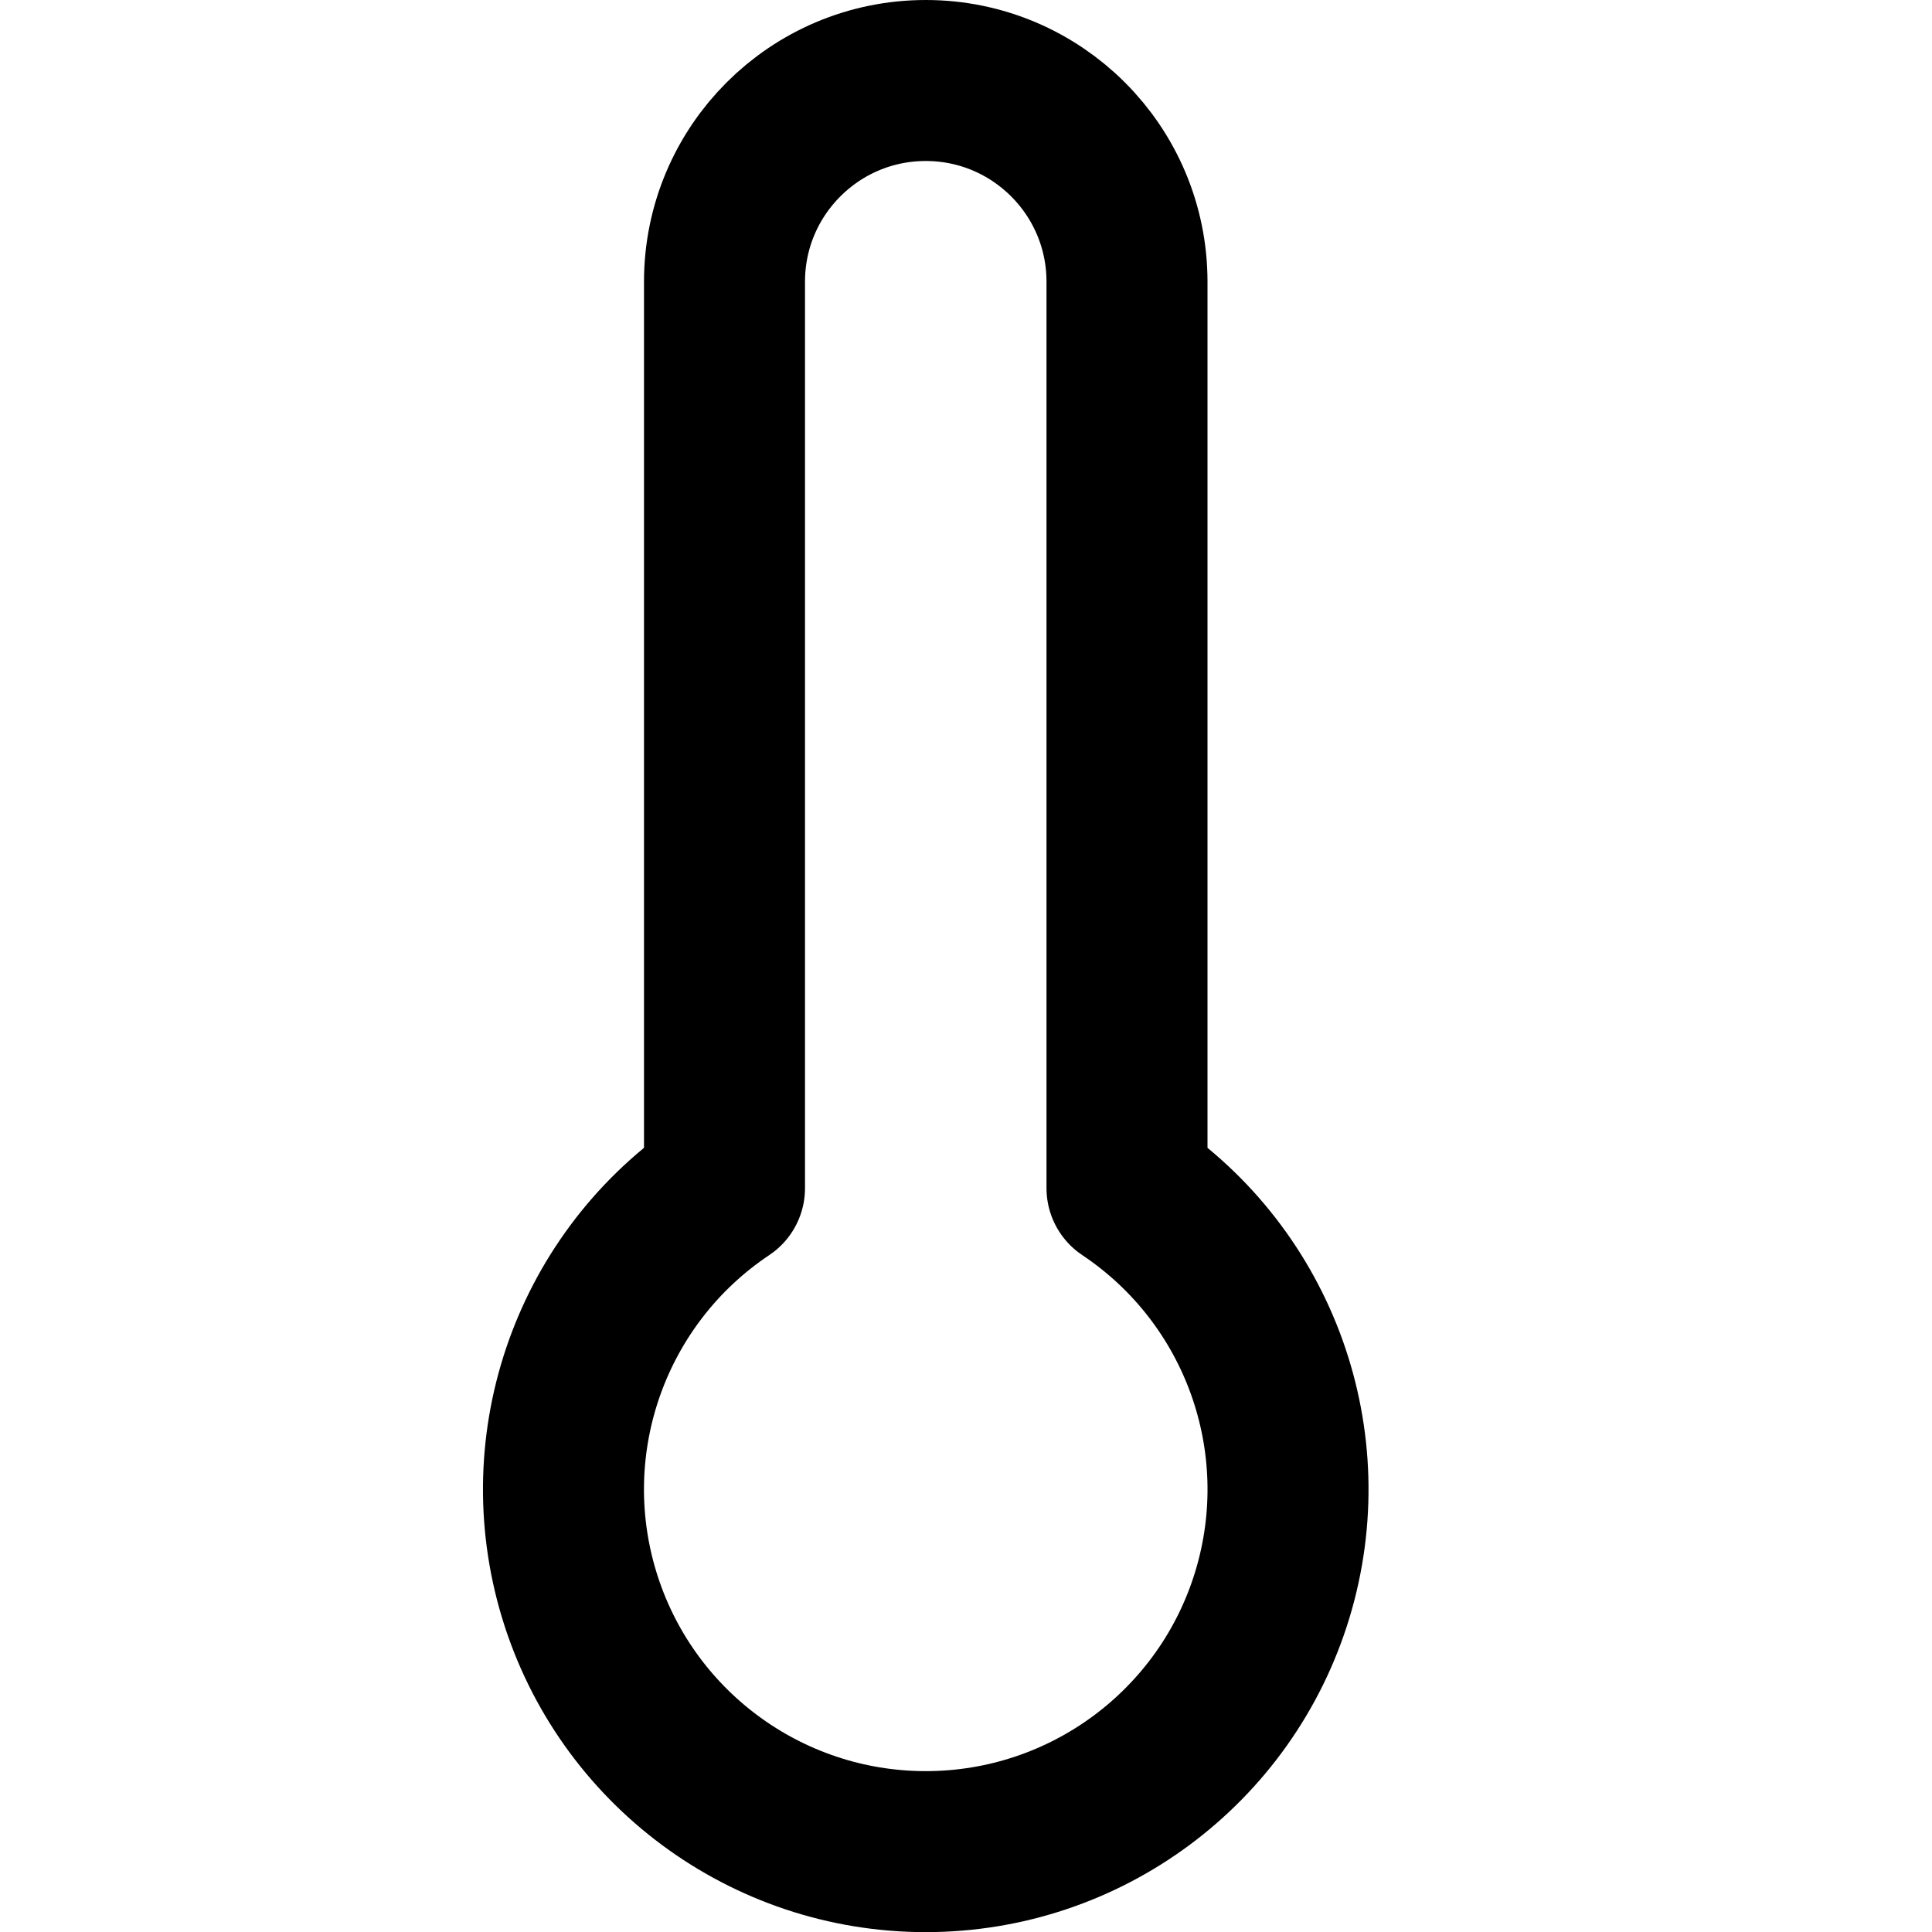
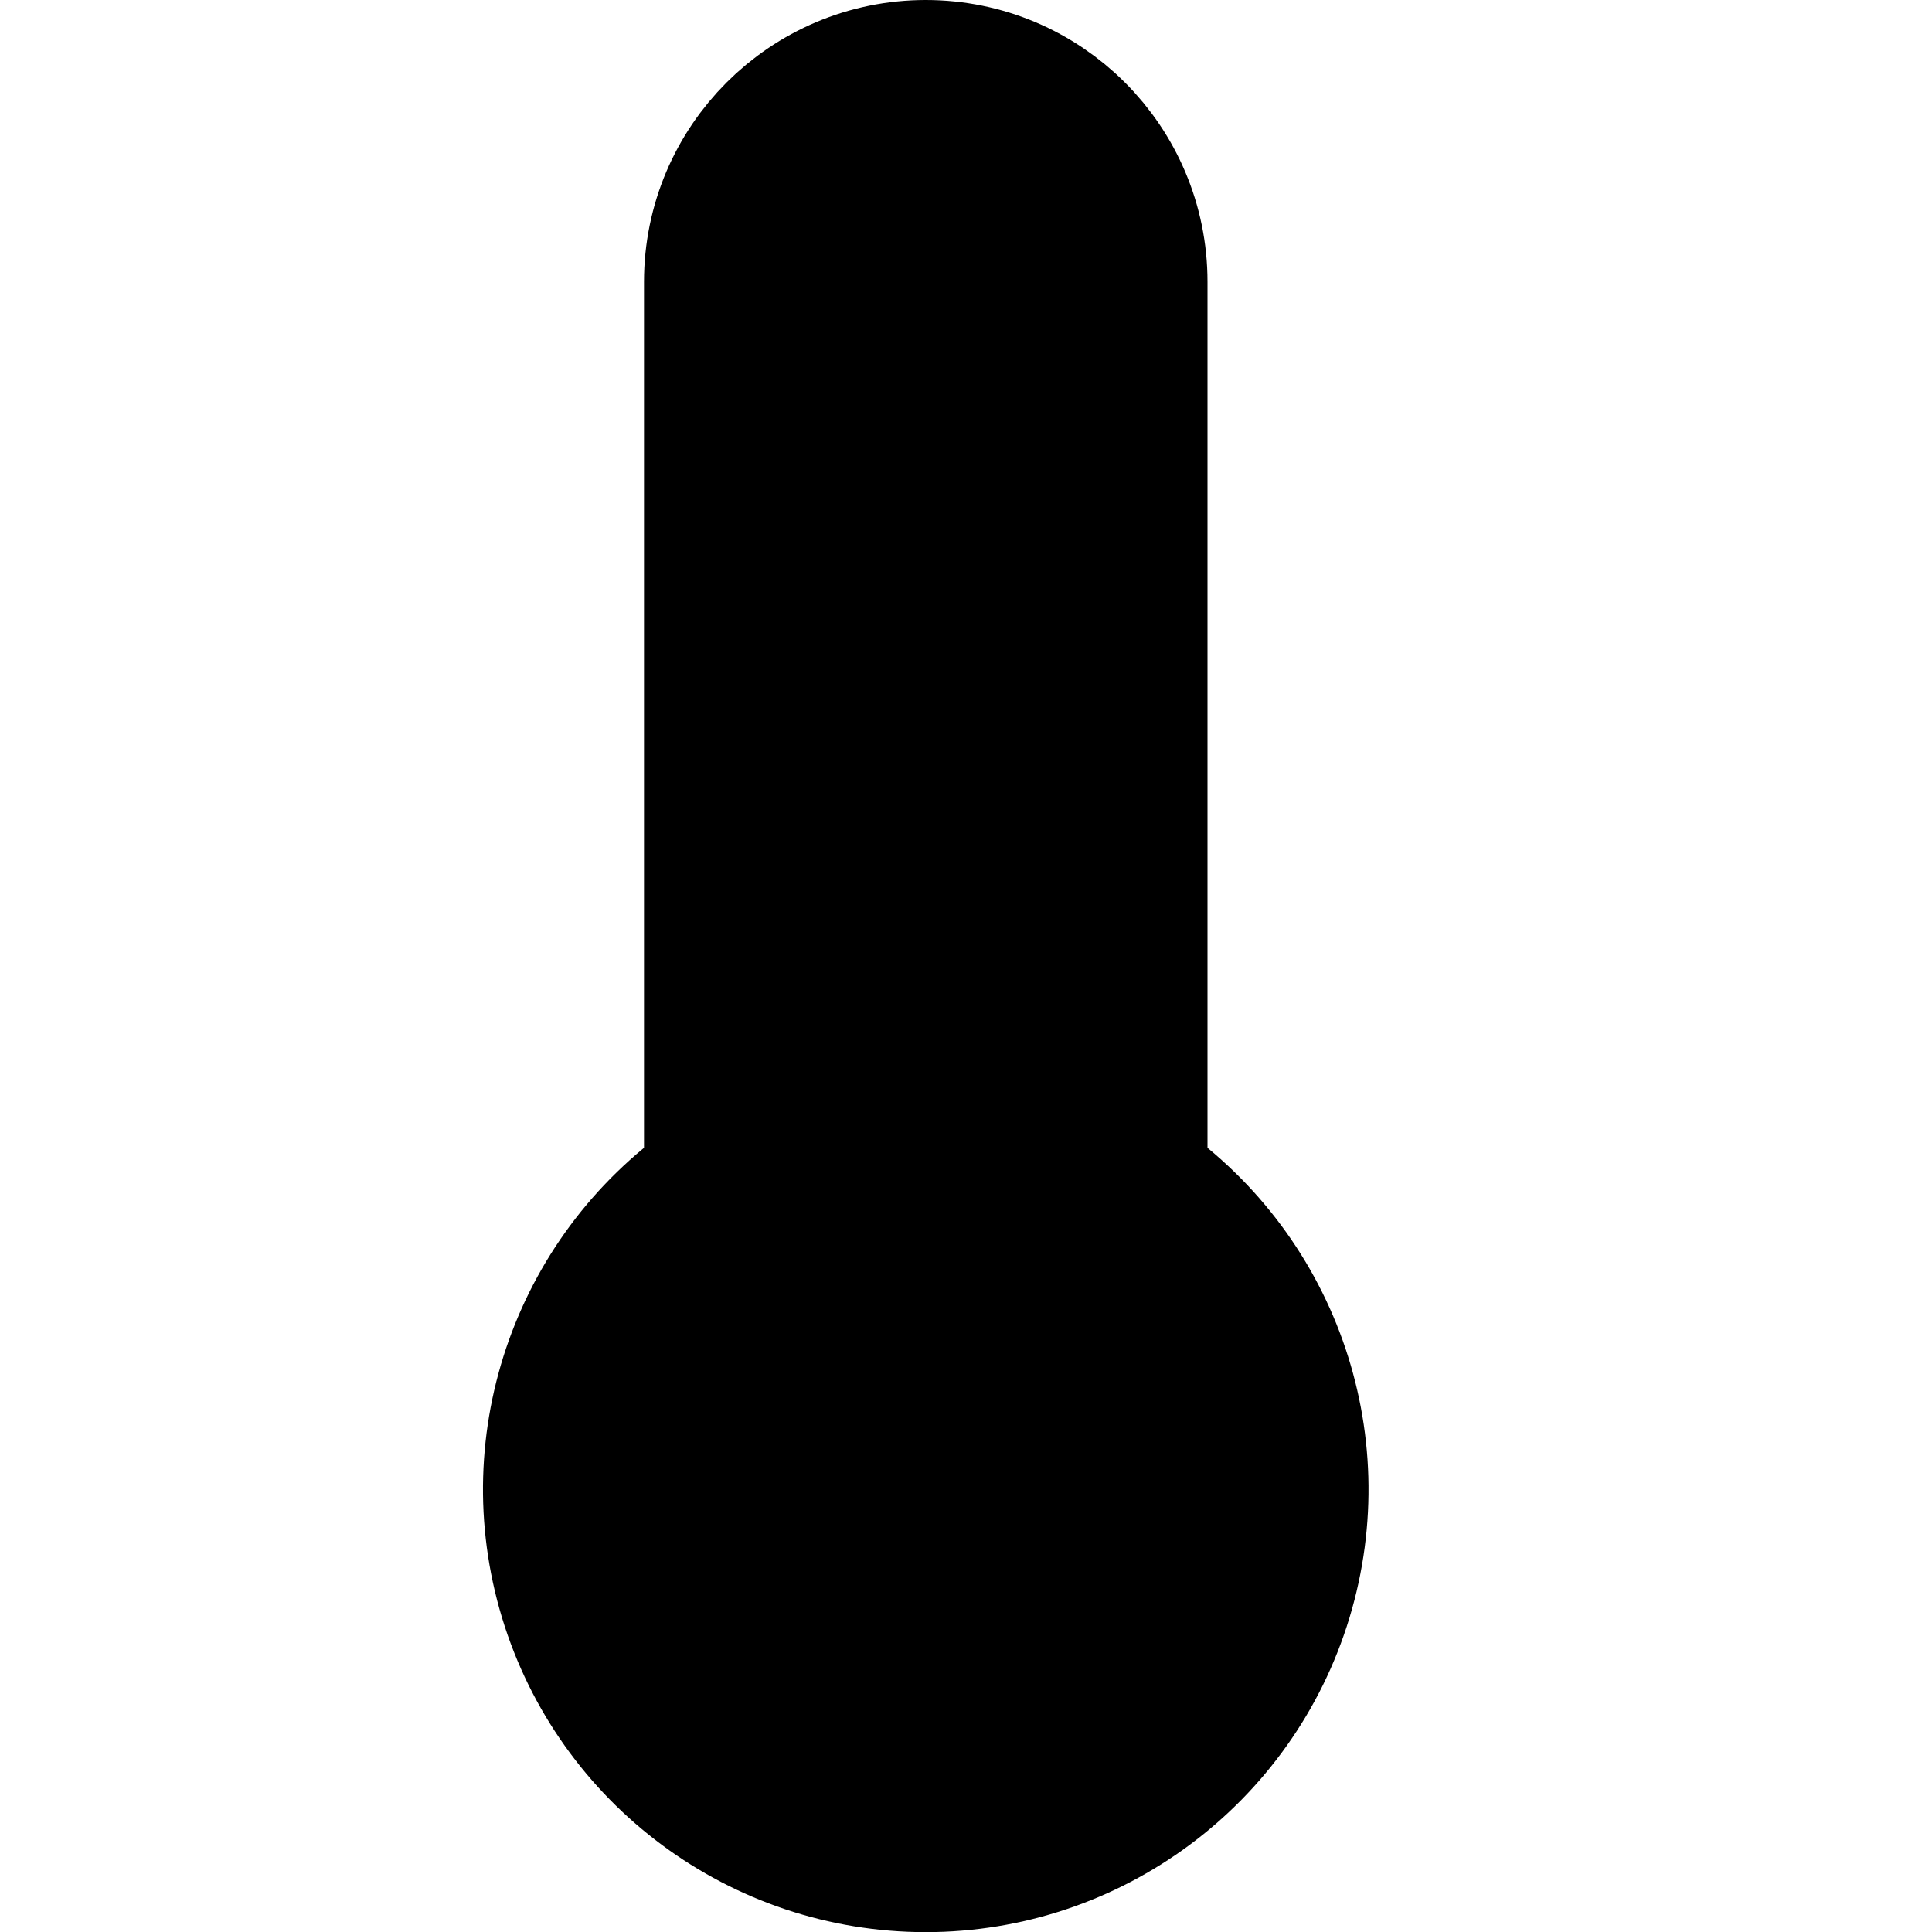
- <svg xmlns="http://www.w3.org/2000/svg" width="24" height="24" viewBox="0 0 24 24" fill="none" stroke="currentColor" stroke-width="2" stroke-linecap="round" stroke-linejoin="round" className="feather feather-activity">
+ <svg xmlns="http://www.w3.org/2000/svg" width="24" height="24" viewBox="0 0 24 24" stroke="currentColor" stroke-width="2" stroke-linecap="round" stroke-linejoin="round" className="feather feather-activity">
  <path d="M14 14.76V3.5a2.5 2.5 0 0 0-5 0v11.26a4.5 4.5 0 1 0 5 0z" />
</svg>
